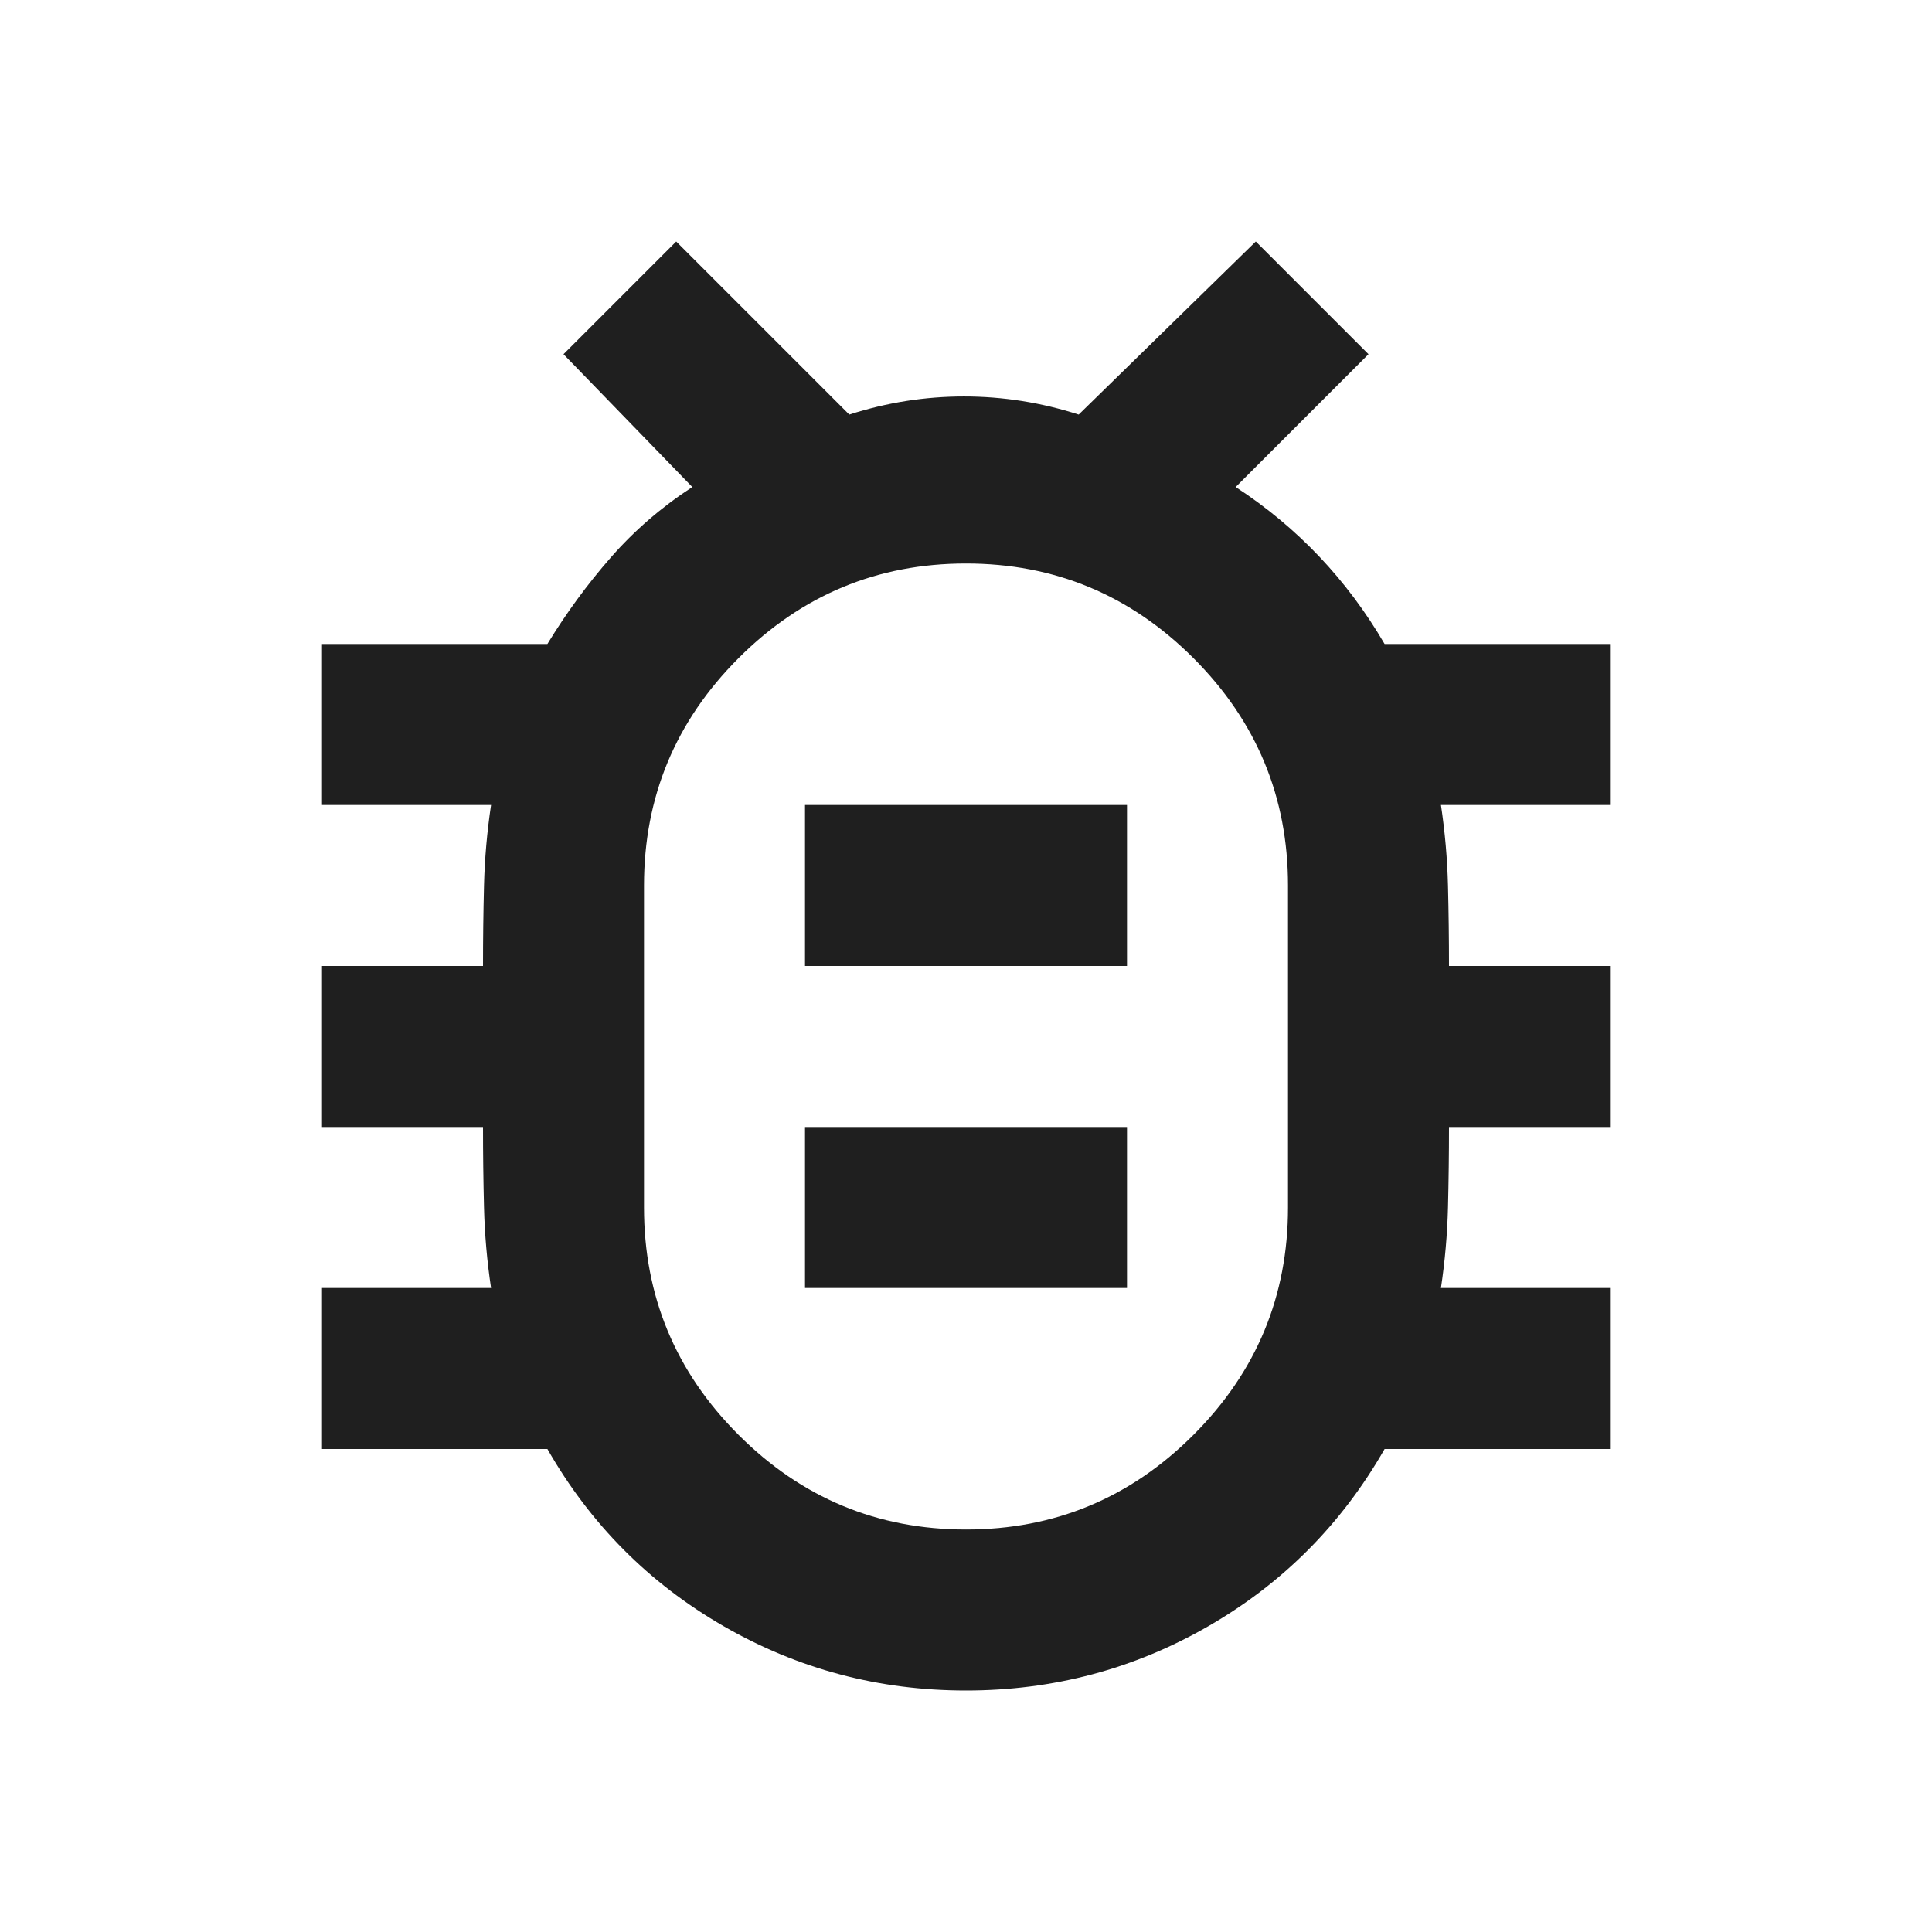
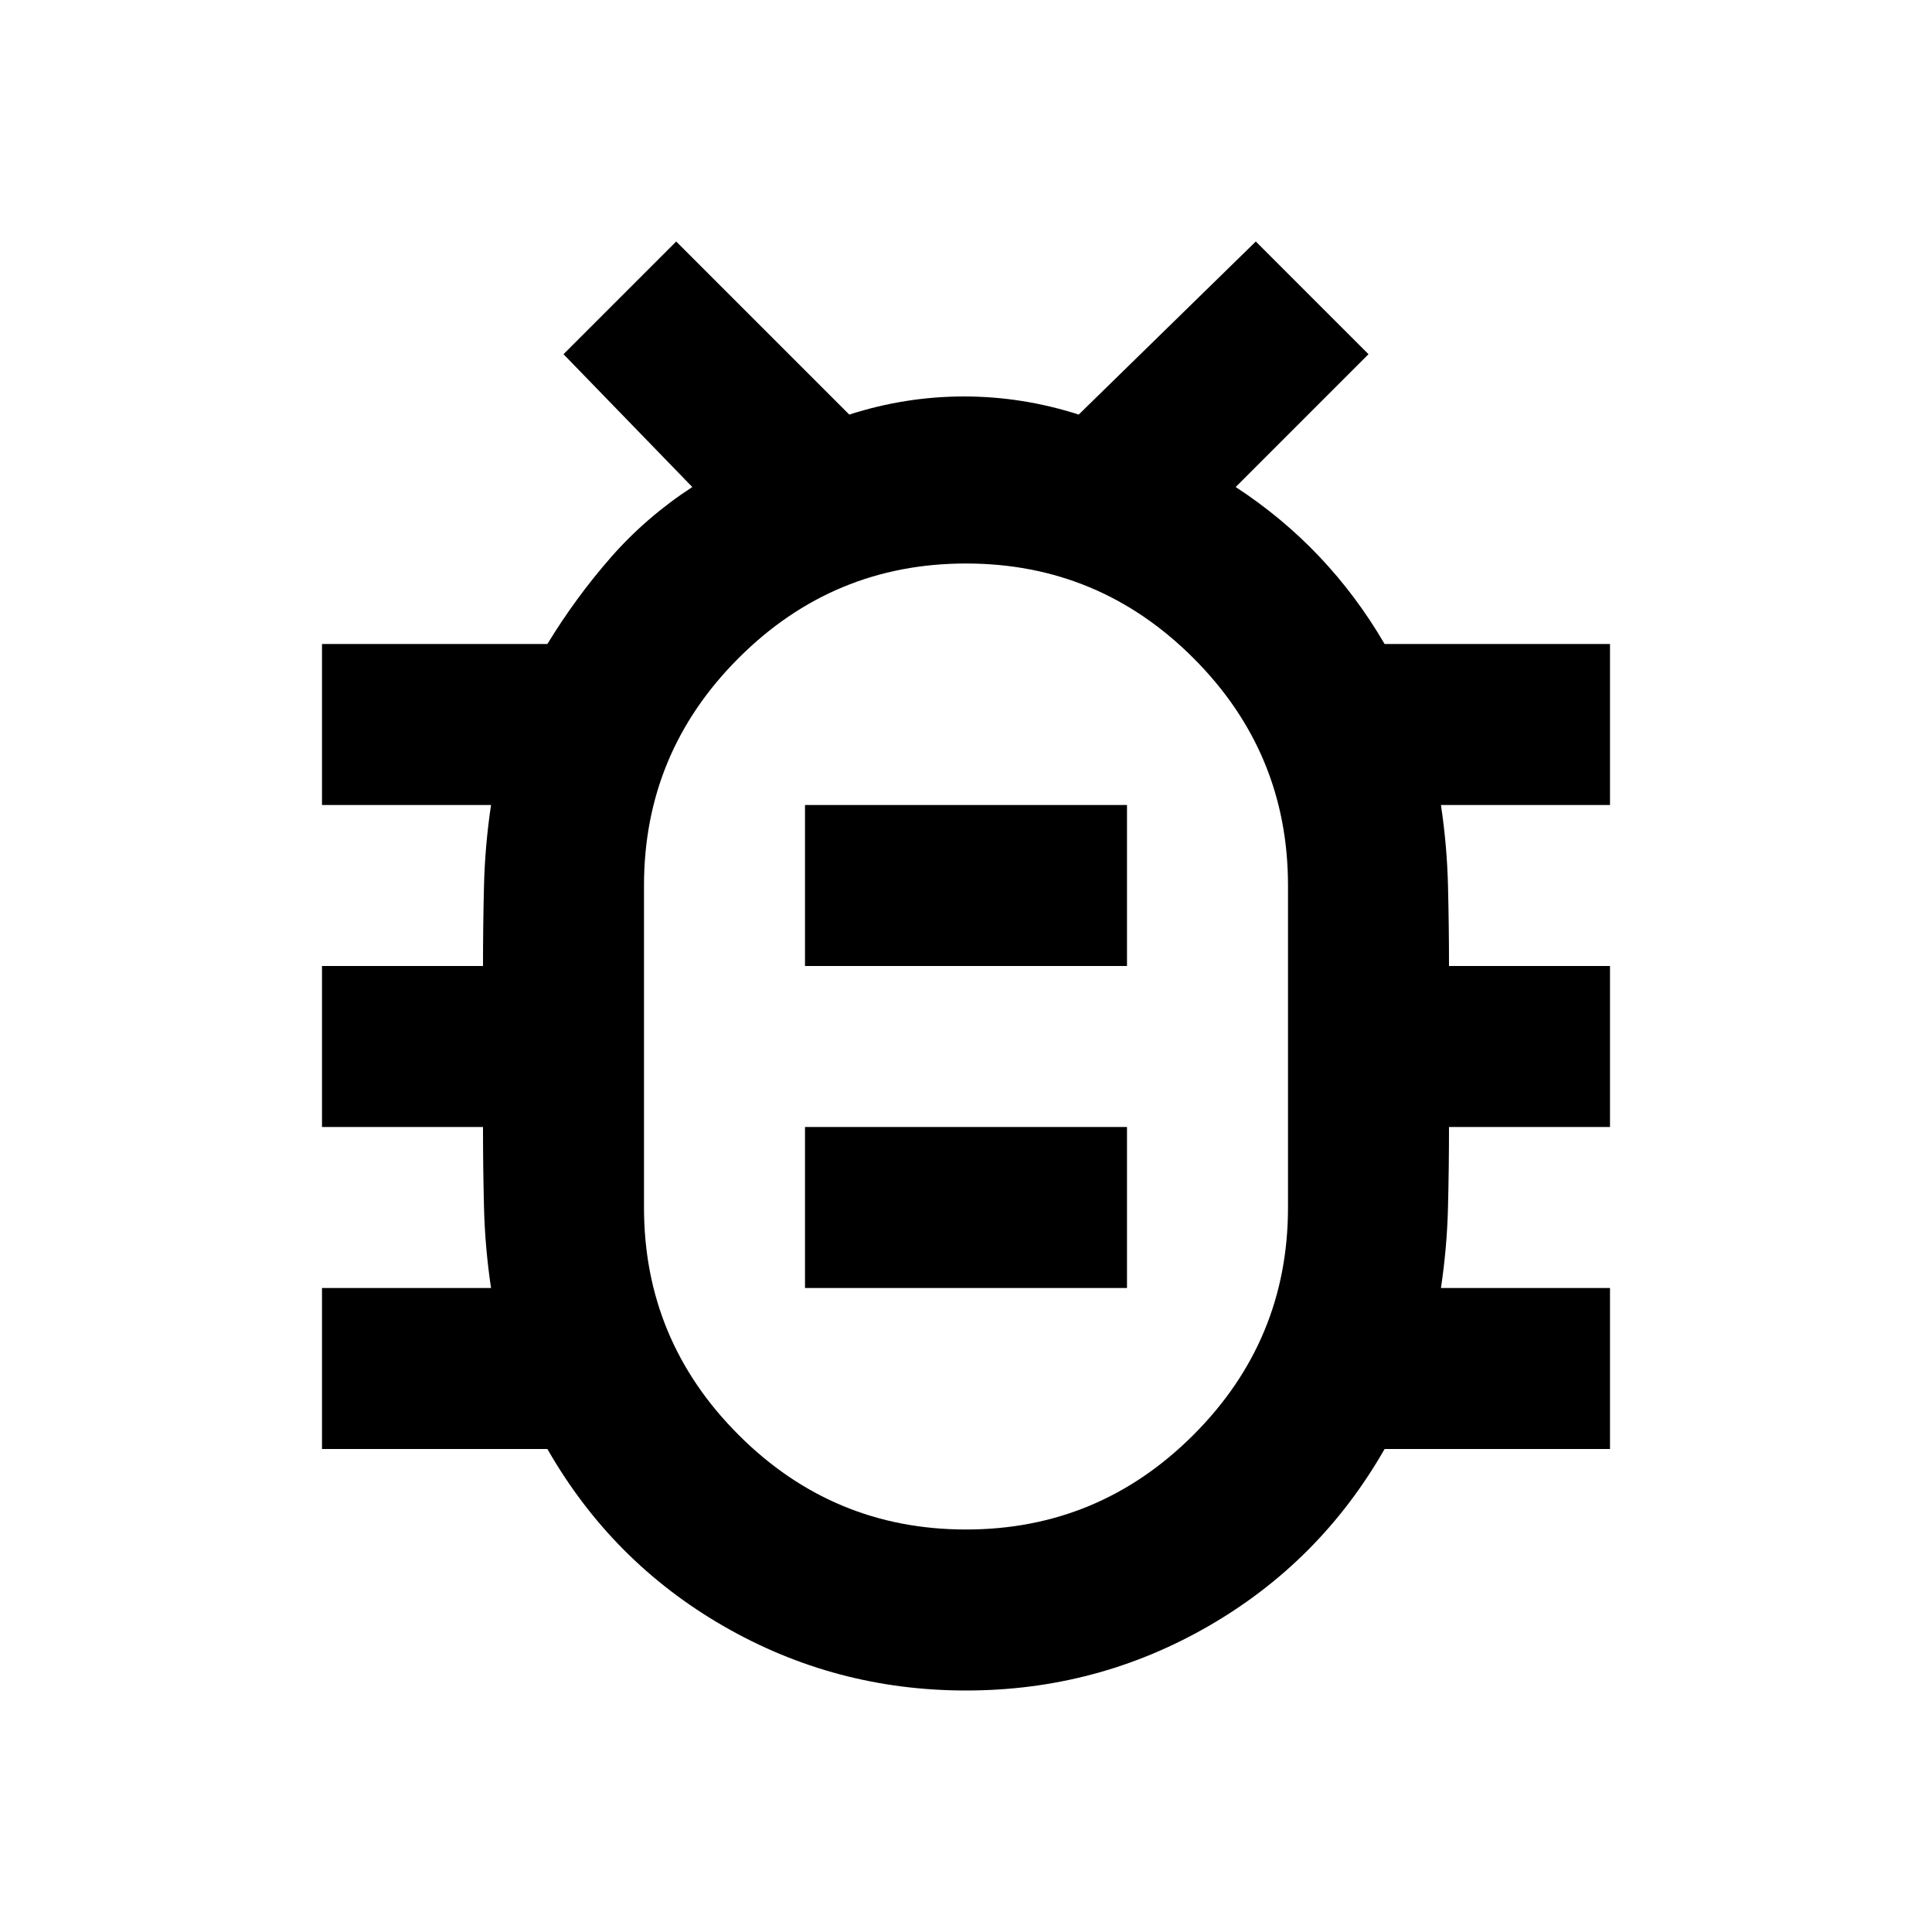
- <svg xmlns="http://www.w3.org/2000/svg" height="24px" viewBox="0 -960 960 960" width="24px" fill="#1f1f1f">
+ <svg xmlns="http://www.w3.org/2000/svg" height="24px" viewBox="0 -960 960 960" width="24px" fill="currentColor">
  <path d="M480-200q66 0 113-47t47-113v-160q0-66-47-113t-113-47q-66 0-113 47t-47 113v160q0 66 47 113t113 47Zm-80-120h160v-80H400v80Zm0-160h160v-80H400v80Zm80 40Zm0 320q-65 0-120.5-32T272-240H160v-80h84q-3-20-3.5-40t-.5-40h-80v-80h80q0-20 .5-40t3.5-40h-84v-80h112q14-23 31.5-43t40.5-35l-64-66 56-56 86 86q28-9 57-9t57 9l88-86 56 56-66 66q23 15 41.5 34.5T688-640h112v80h-84q3 20 3.5 40t.5 40h80v80h-80q0 20-.5 40t-3.5 40h84v80H688q-32 56-87.5 88T480-120Z" />
</svg>
